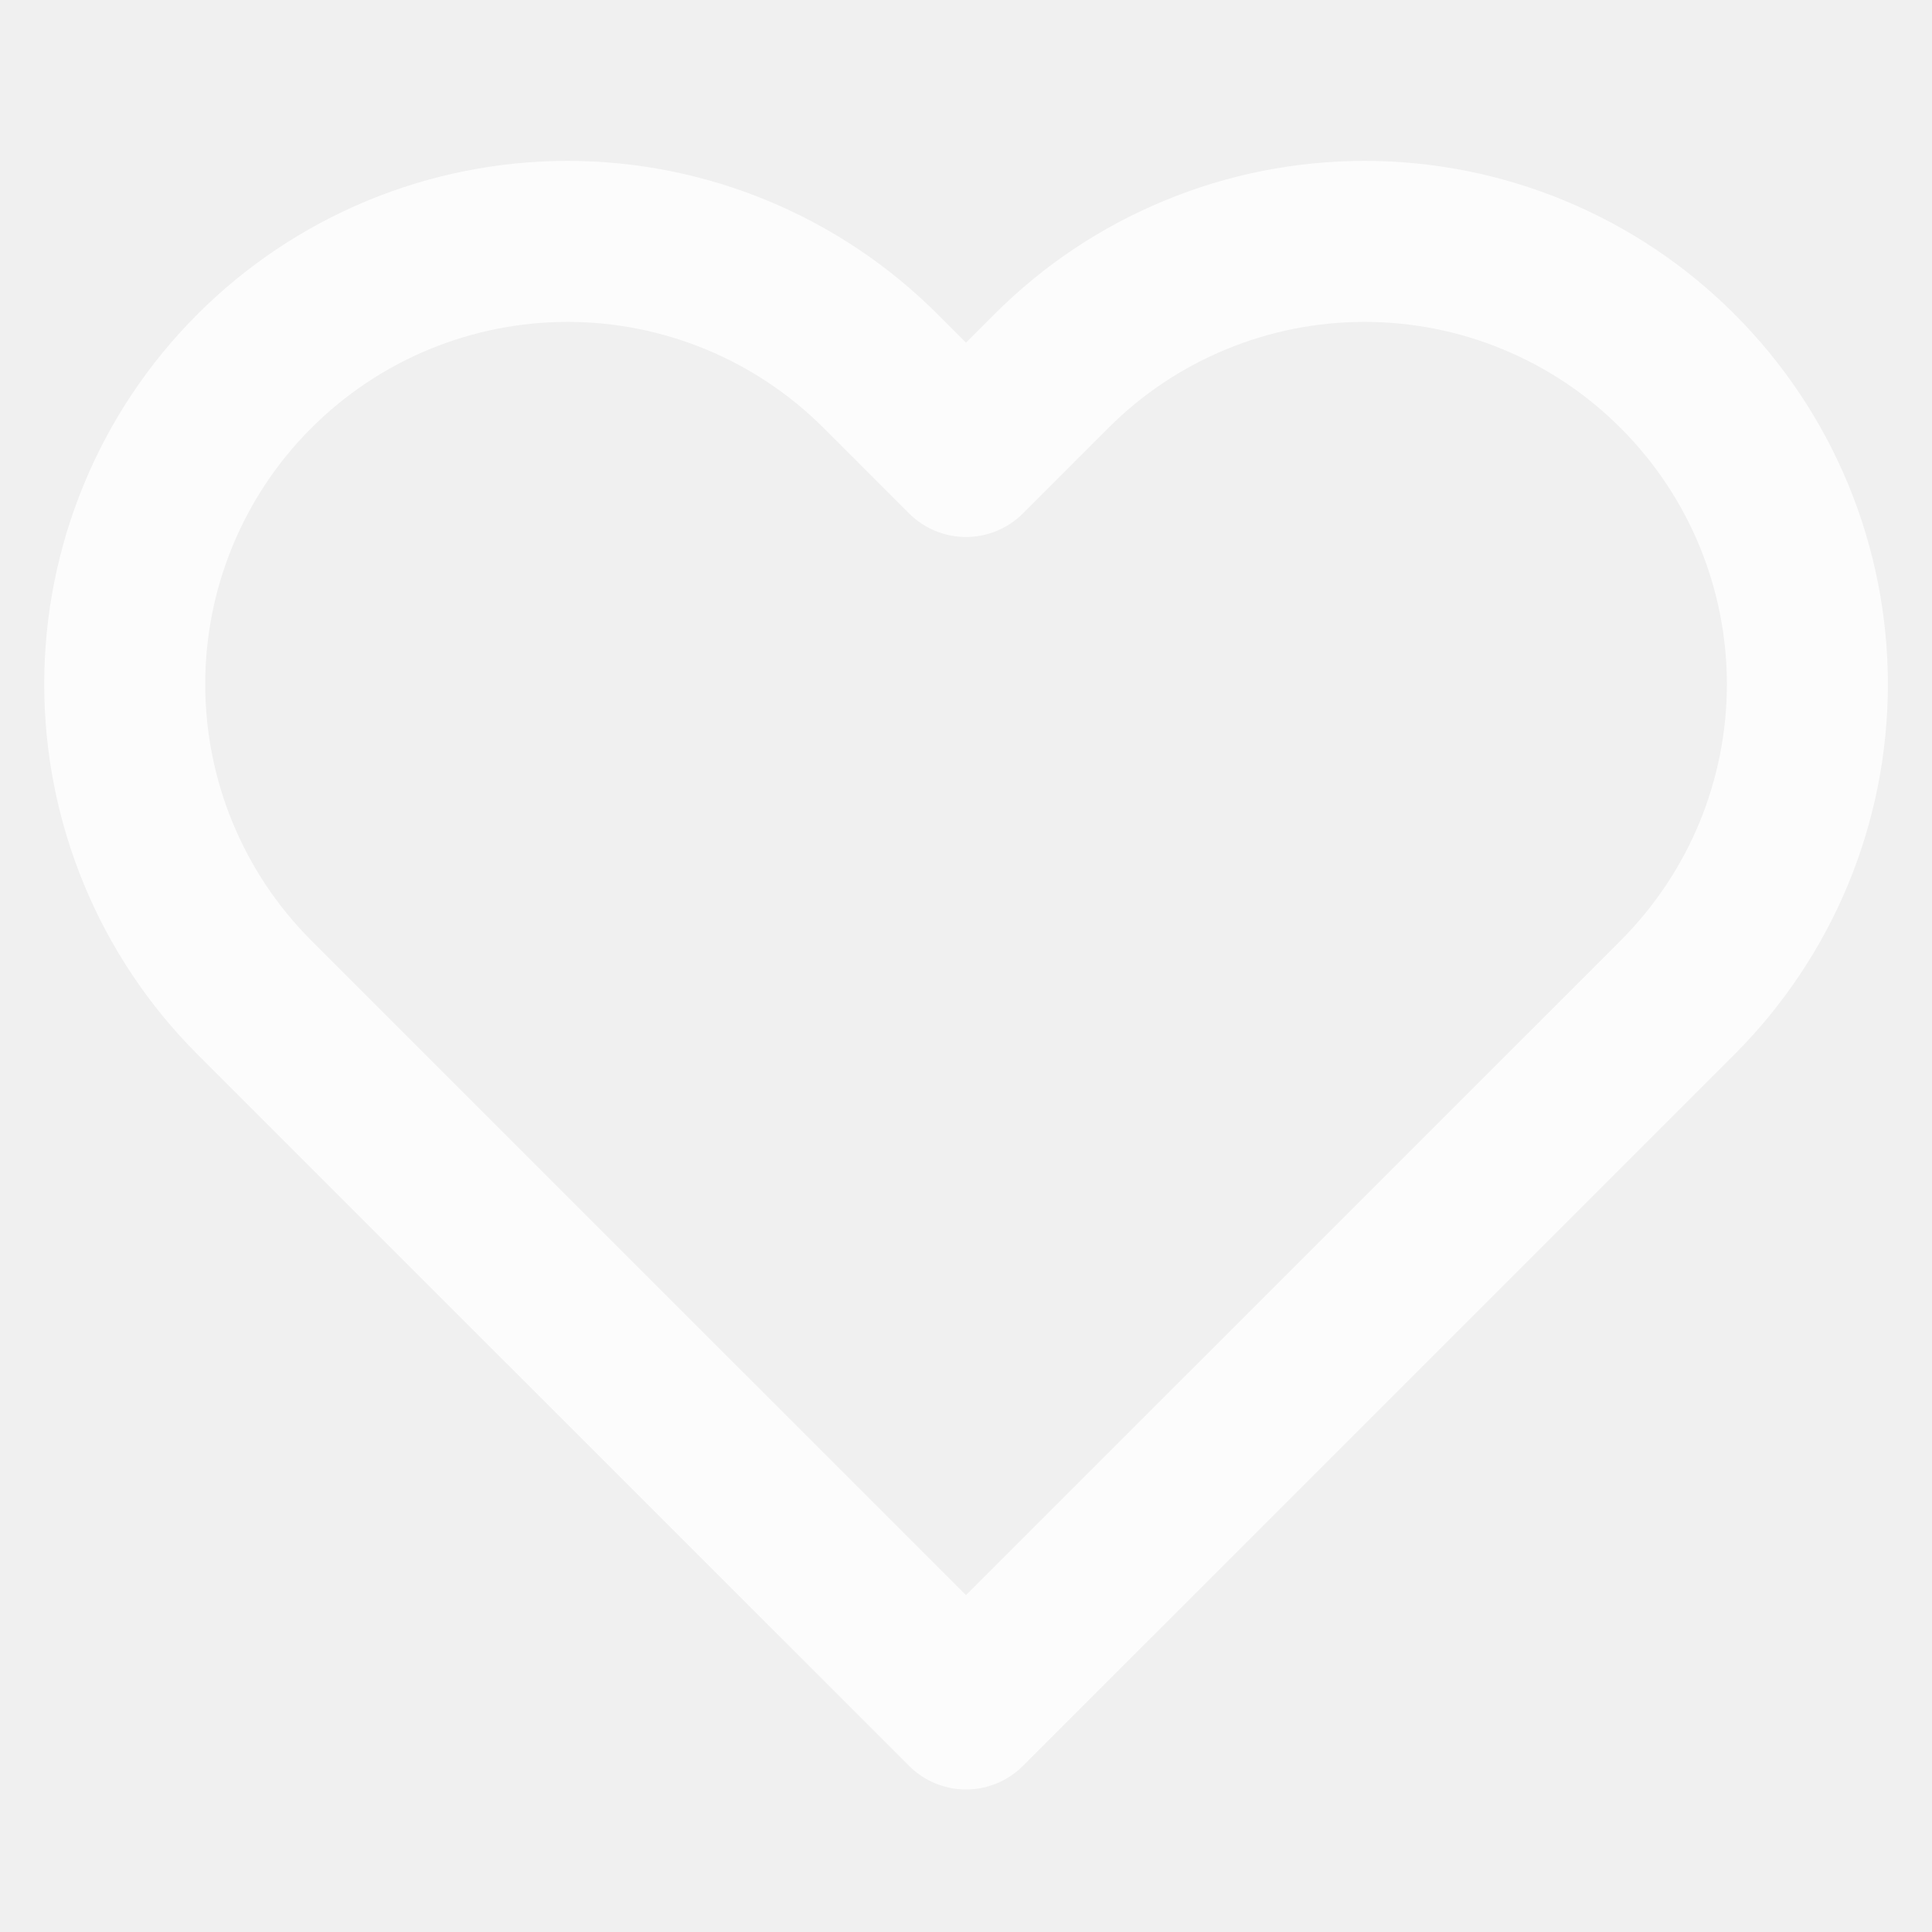
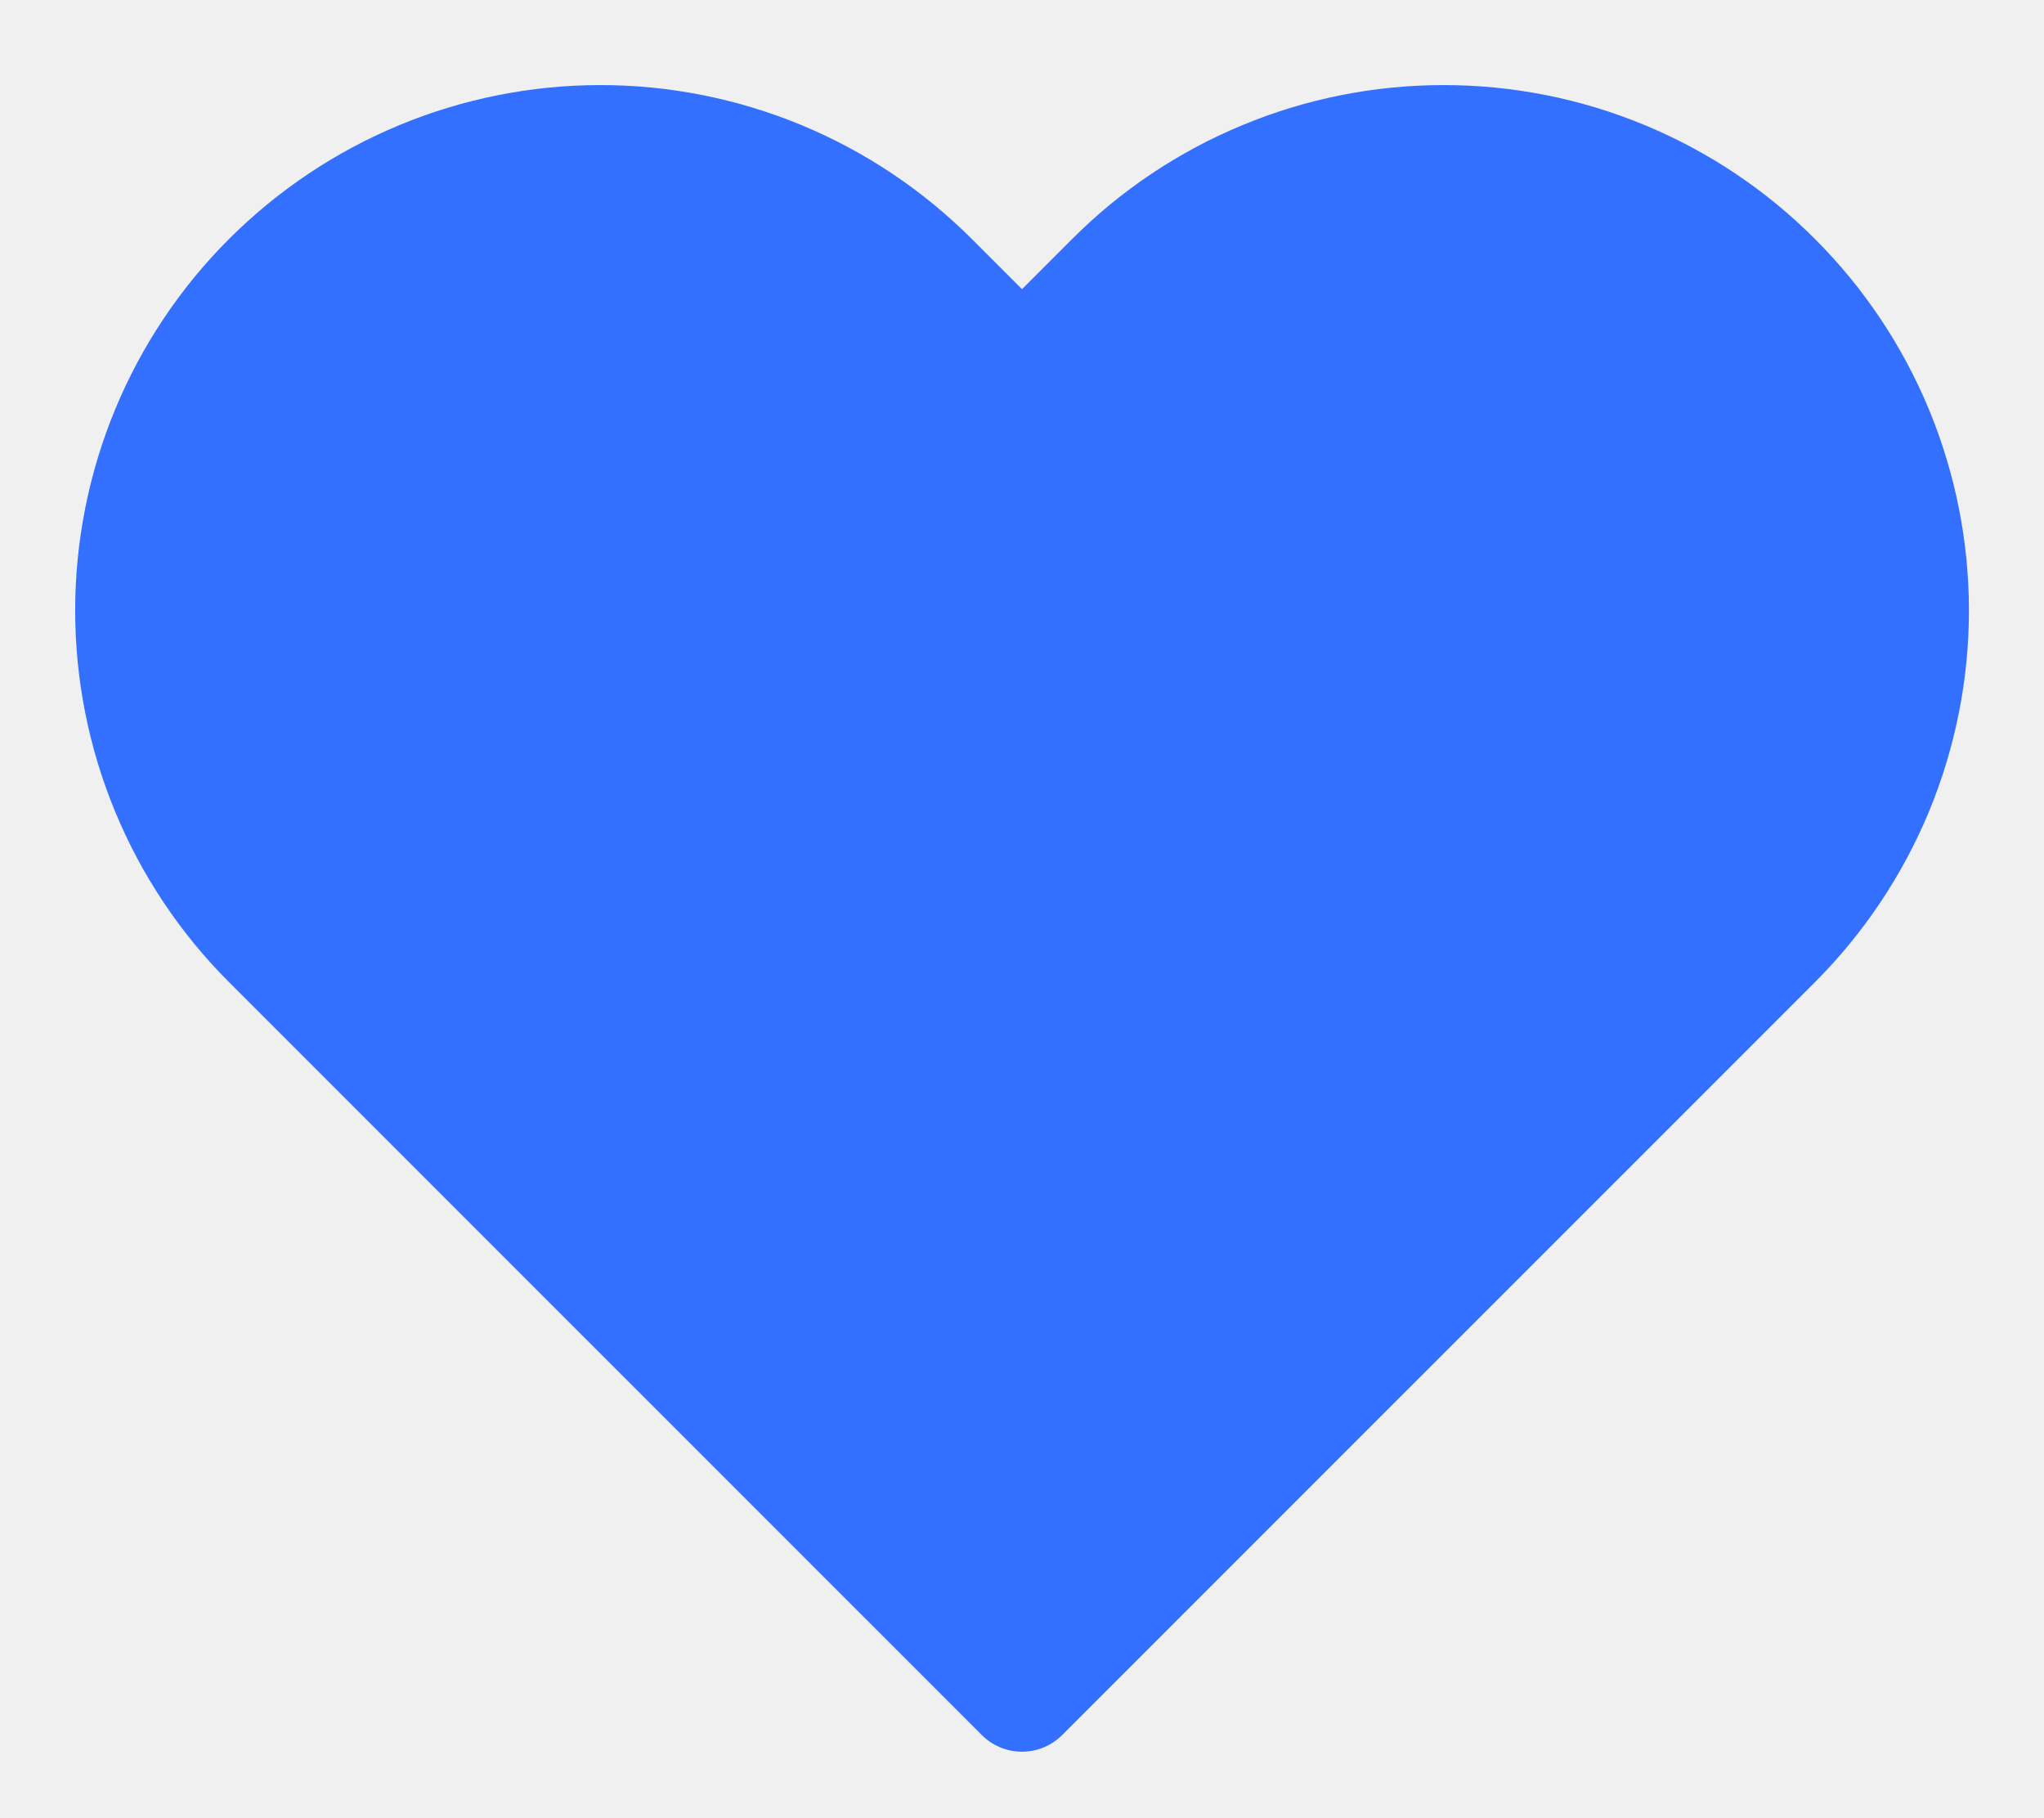
- <svg xmlns="http://www.w3.org/2000/svg" width="18" height="18" viewBox="0 0 18 18" fill="none">
-   <path d="M15.63 3.458C15.247 3.074 14.792 2.77 14.292 2.563C13.791 2.355 13.255 2.249 12.713 2.249C12.171 2.249 11.634 2.355 11.134 2.563C10.633 2.77 10.178 3.074 9.795 3.458L9 4.253L8.205 3.458C7.431 2.684 6.382 2.249 5.288 2.249C4.193 2.249 3.144 2.684 2.37 3.458C1.596 4.231 1.162 5.281 1.162 6.375C1.162 7.469 1.596 8.519 2.37 9.293L3.165 10.088L9 15.922L14.835 10.088L15.63 9.293C16.013 8.909 16.317 8.455 16.525 7.954C16.732 7.453 16.839 6.917 16.839 6.375C16.839 5.833 16.732 5.297 16.525 4.796C16.317 4.295 16.013 3.841 15.63 3.458Z" stroke="white" stroke-opacity="0.8" stroke-width="1.5" stroke-linecap="round" stroke-linejoin="round" />
+ <svg xmlns="http://www.w3.org/2000/svg" width="18" height="16" viewBox="0 0 18 16" fill="none">
+   <path d="M15.63 2.458C15.247 2.074 14.792 1.77 14.292 1.563C13.791 1.355 13.255 1.249 12.713 1.249C12.171 1.249 11.634 1.355 11.134 1.563C10.633 1.77 10.178 2.074 9.795 2.458L9 3.253L8.205 2.458C7.431 1.684 6.382 1.249 5.288 1.249C4.193 1.249 3.144 1.684 2.37 2.458C1.596 3.231 1.162 4.281 1.162 5.375C1.162 6.469 1.596 7.519 2.37 8.293L3.165 9.088L9 14.922L14.835 9.088L15.63 8.293C16.013 7.909 16.317 7.455 16.525 6.954C16.732 6.453 16.839 5.917 16.839 5.375C16.839 4.833 16.732 4.297 16.525 3.796C16.317 3.295 16.013 2.841 15.63 2.458Z" fill="#3470FF" stroke="#3470FF" stroke-linecap="round" stroke-linejoin="round" />
</svg>
